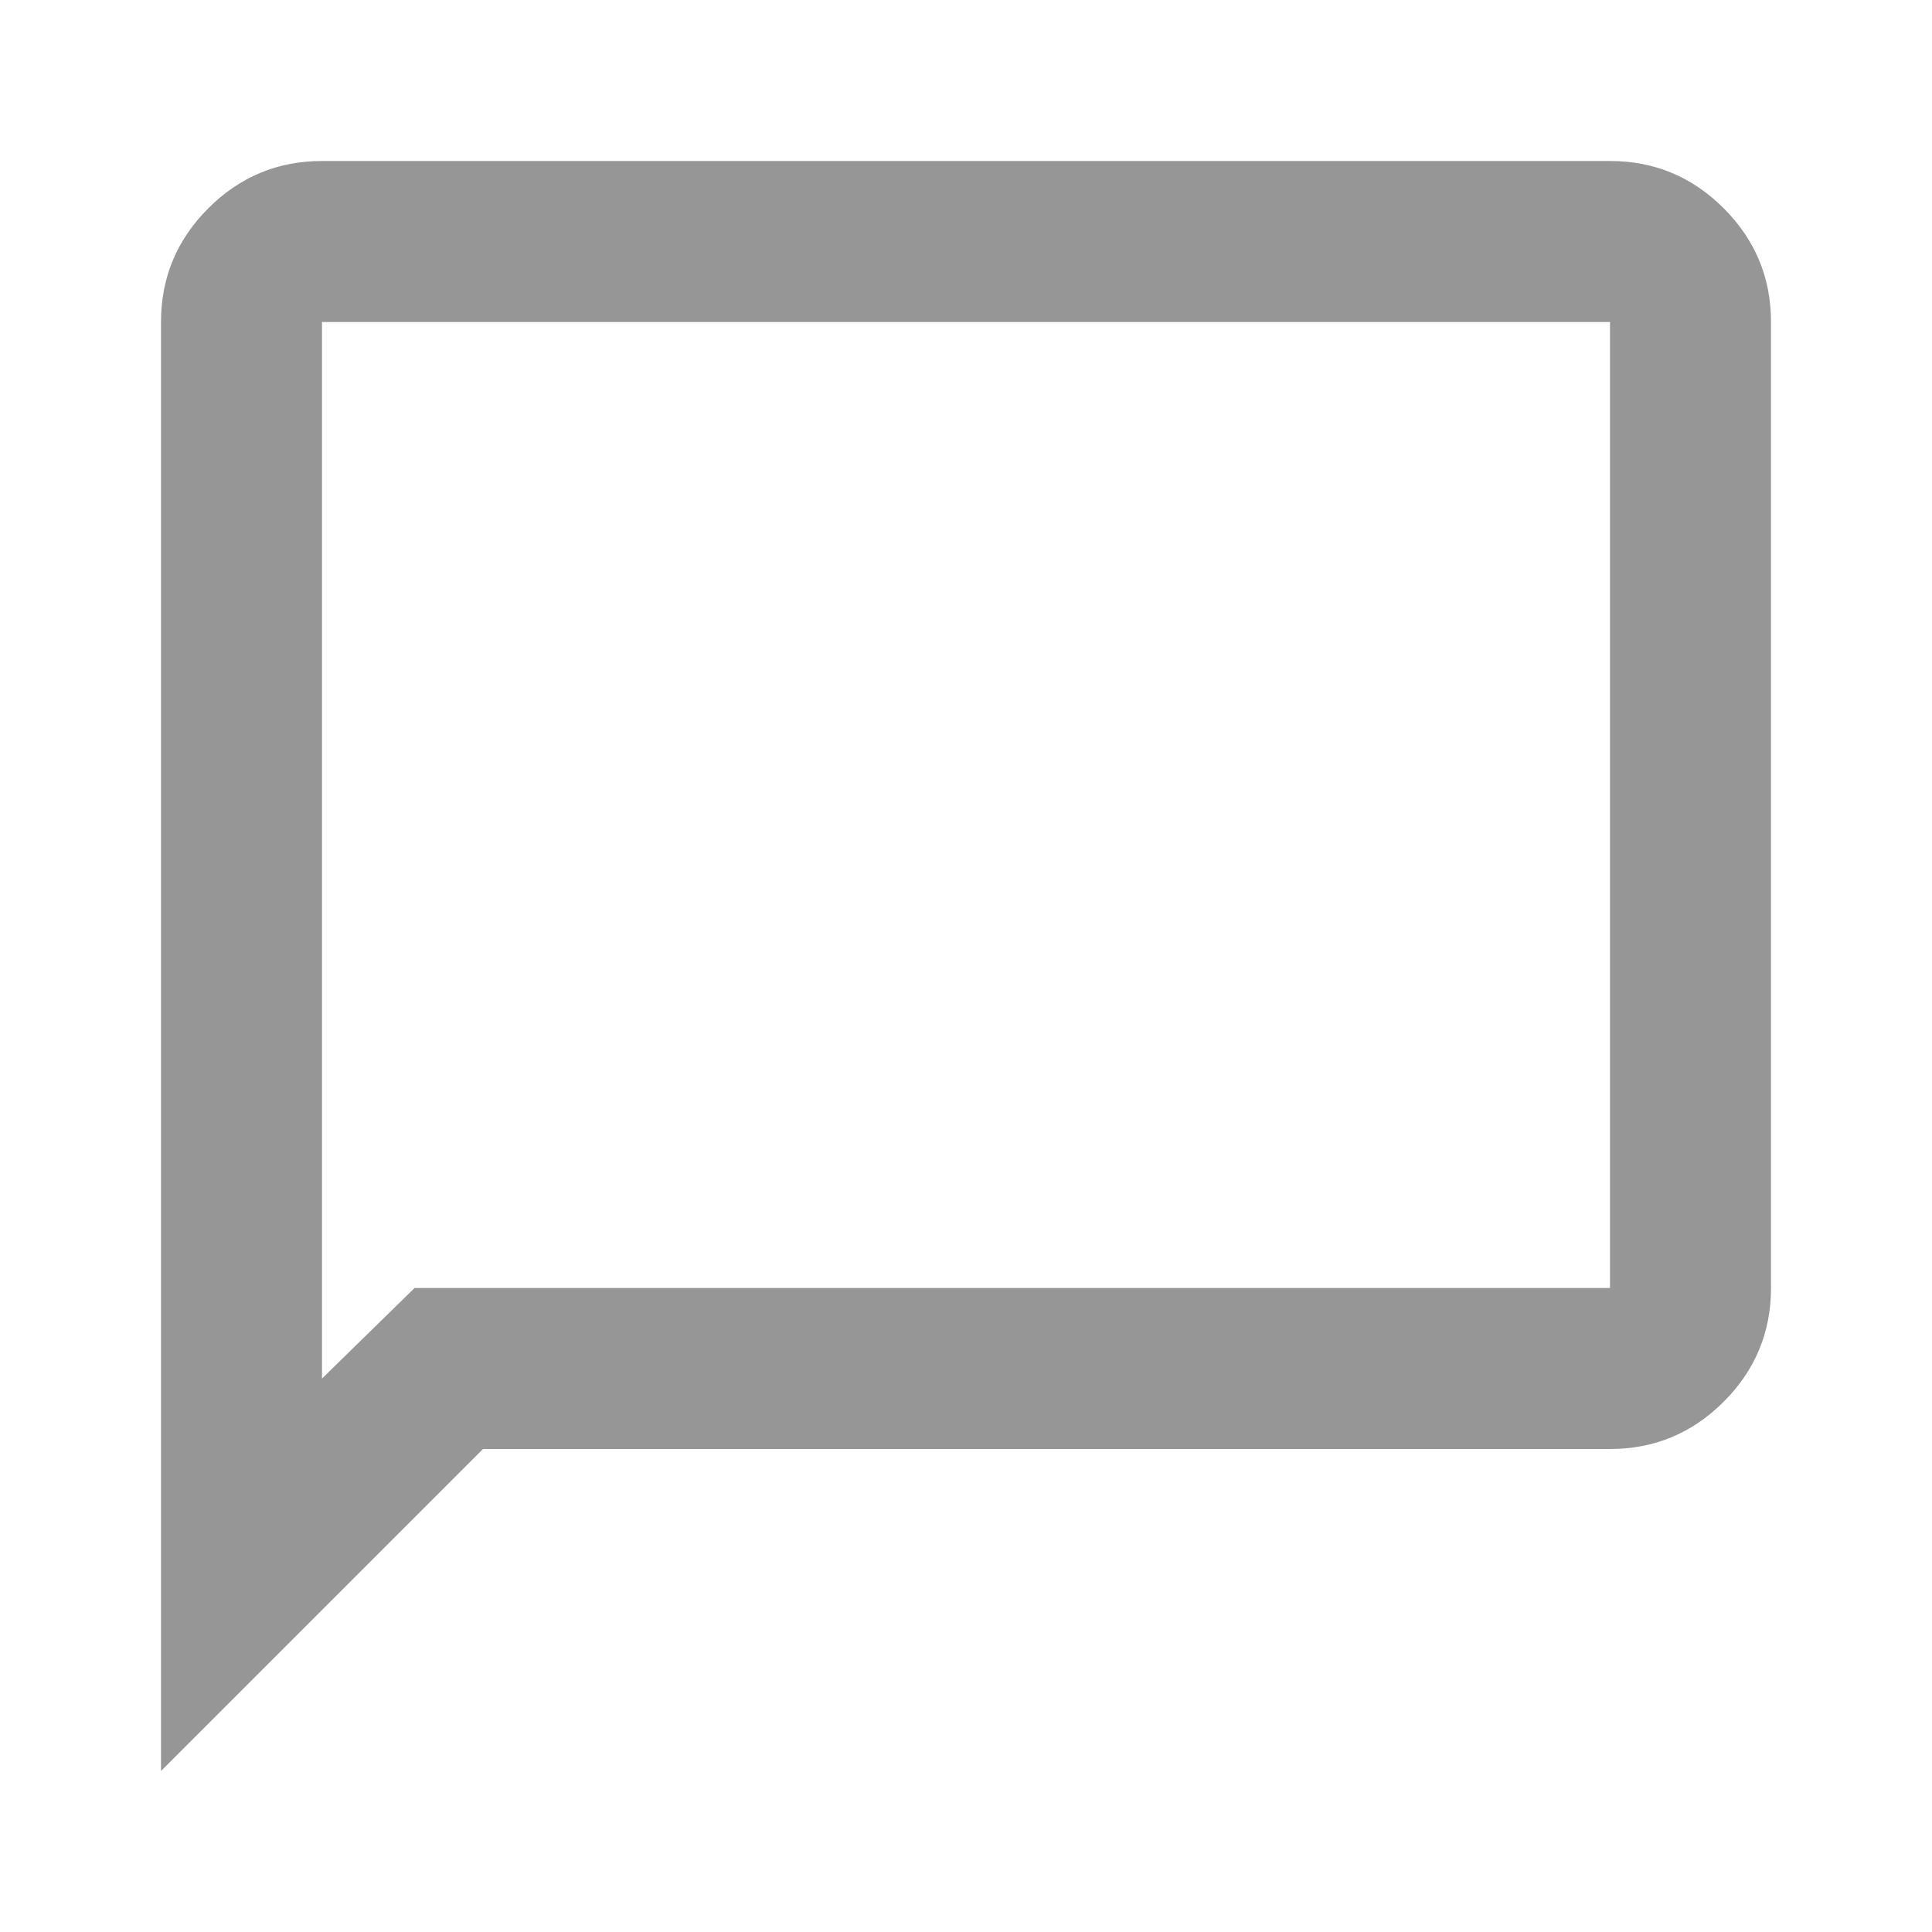
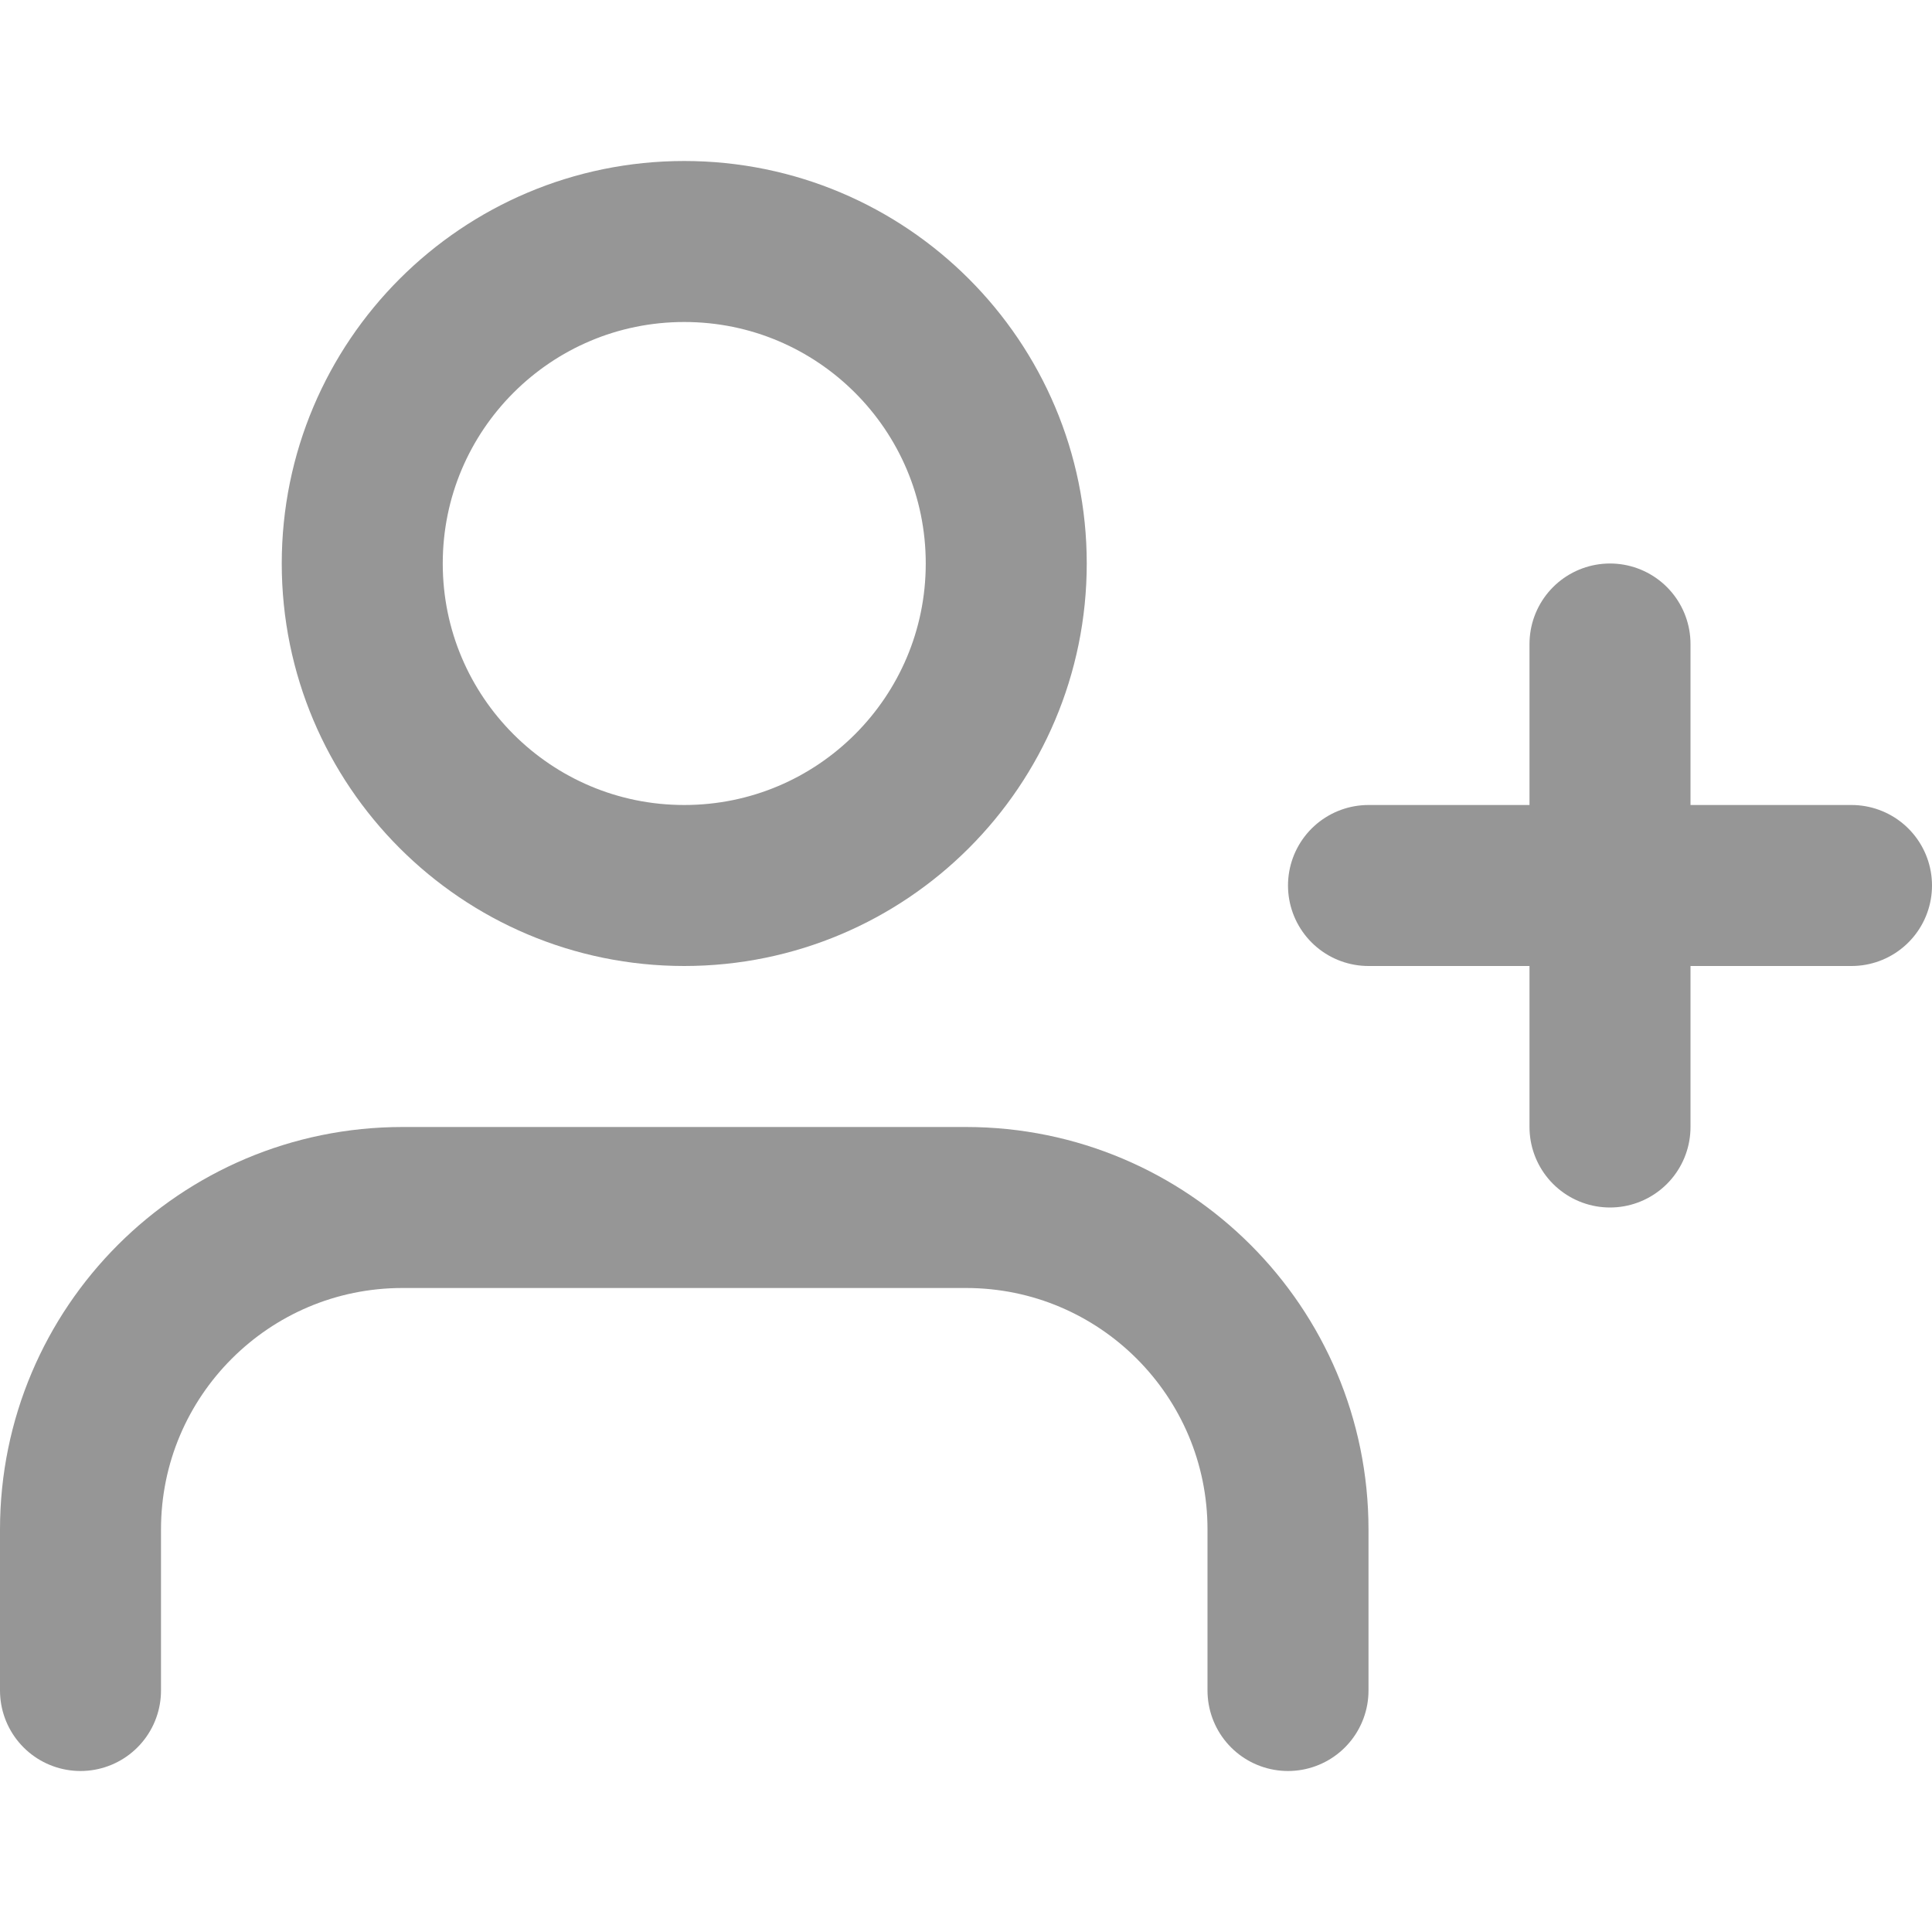
- <svg xmlns="http://www.w3.org/2000/svg" height="24px" viewBox="0 -960 960 960" width="24px" fill="#969696">
-   <path d="M80-80v-720q0-33 23.5-56.5T160-880h640q33 0 56.5 23.5T880-800v480q0 33-23.5 56.5T800-240H240L80-80Zm126-240h594v-480H160v525l46-45Zm-46 0v-480 480Z" />
+ <svg xmlns="http://www.w3.org/2000/svg" width="24" height="24" viewBox="0 0 24 24" fill="none" stroke="#969696" stroke-width="2" stroke-linecap="round" stroke-linejoin="round">
+   <path d="M16 21v-2a4 4 0 0 0-4-4H5a4 4 0 0 0-4 4v2" />
+   <circle cx="8.5" cy="7" r="4" />
+   <line x1="20" y1="8" x2="20" y2="14" />
+   <line x1="23" y1="11" x2="17" y2="11" />
</svg>
